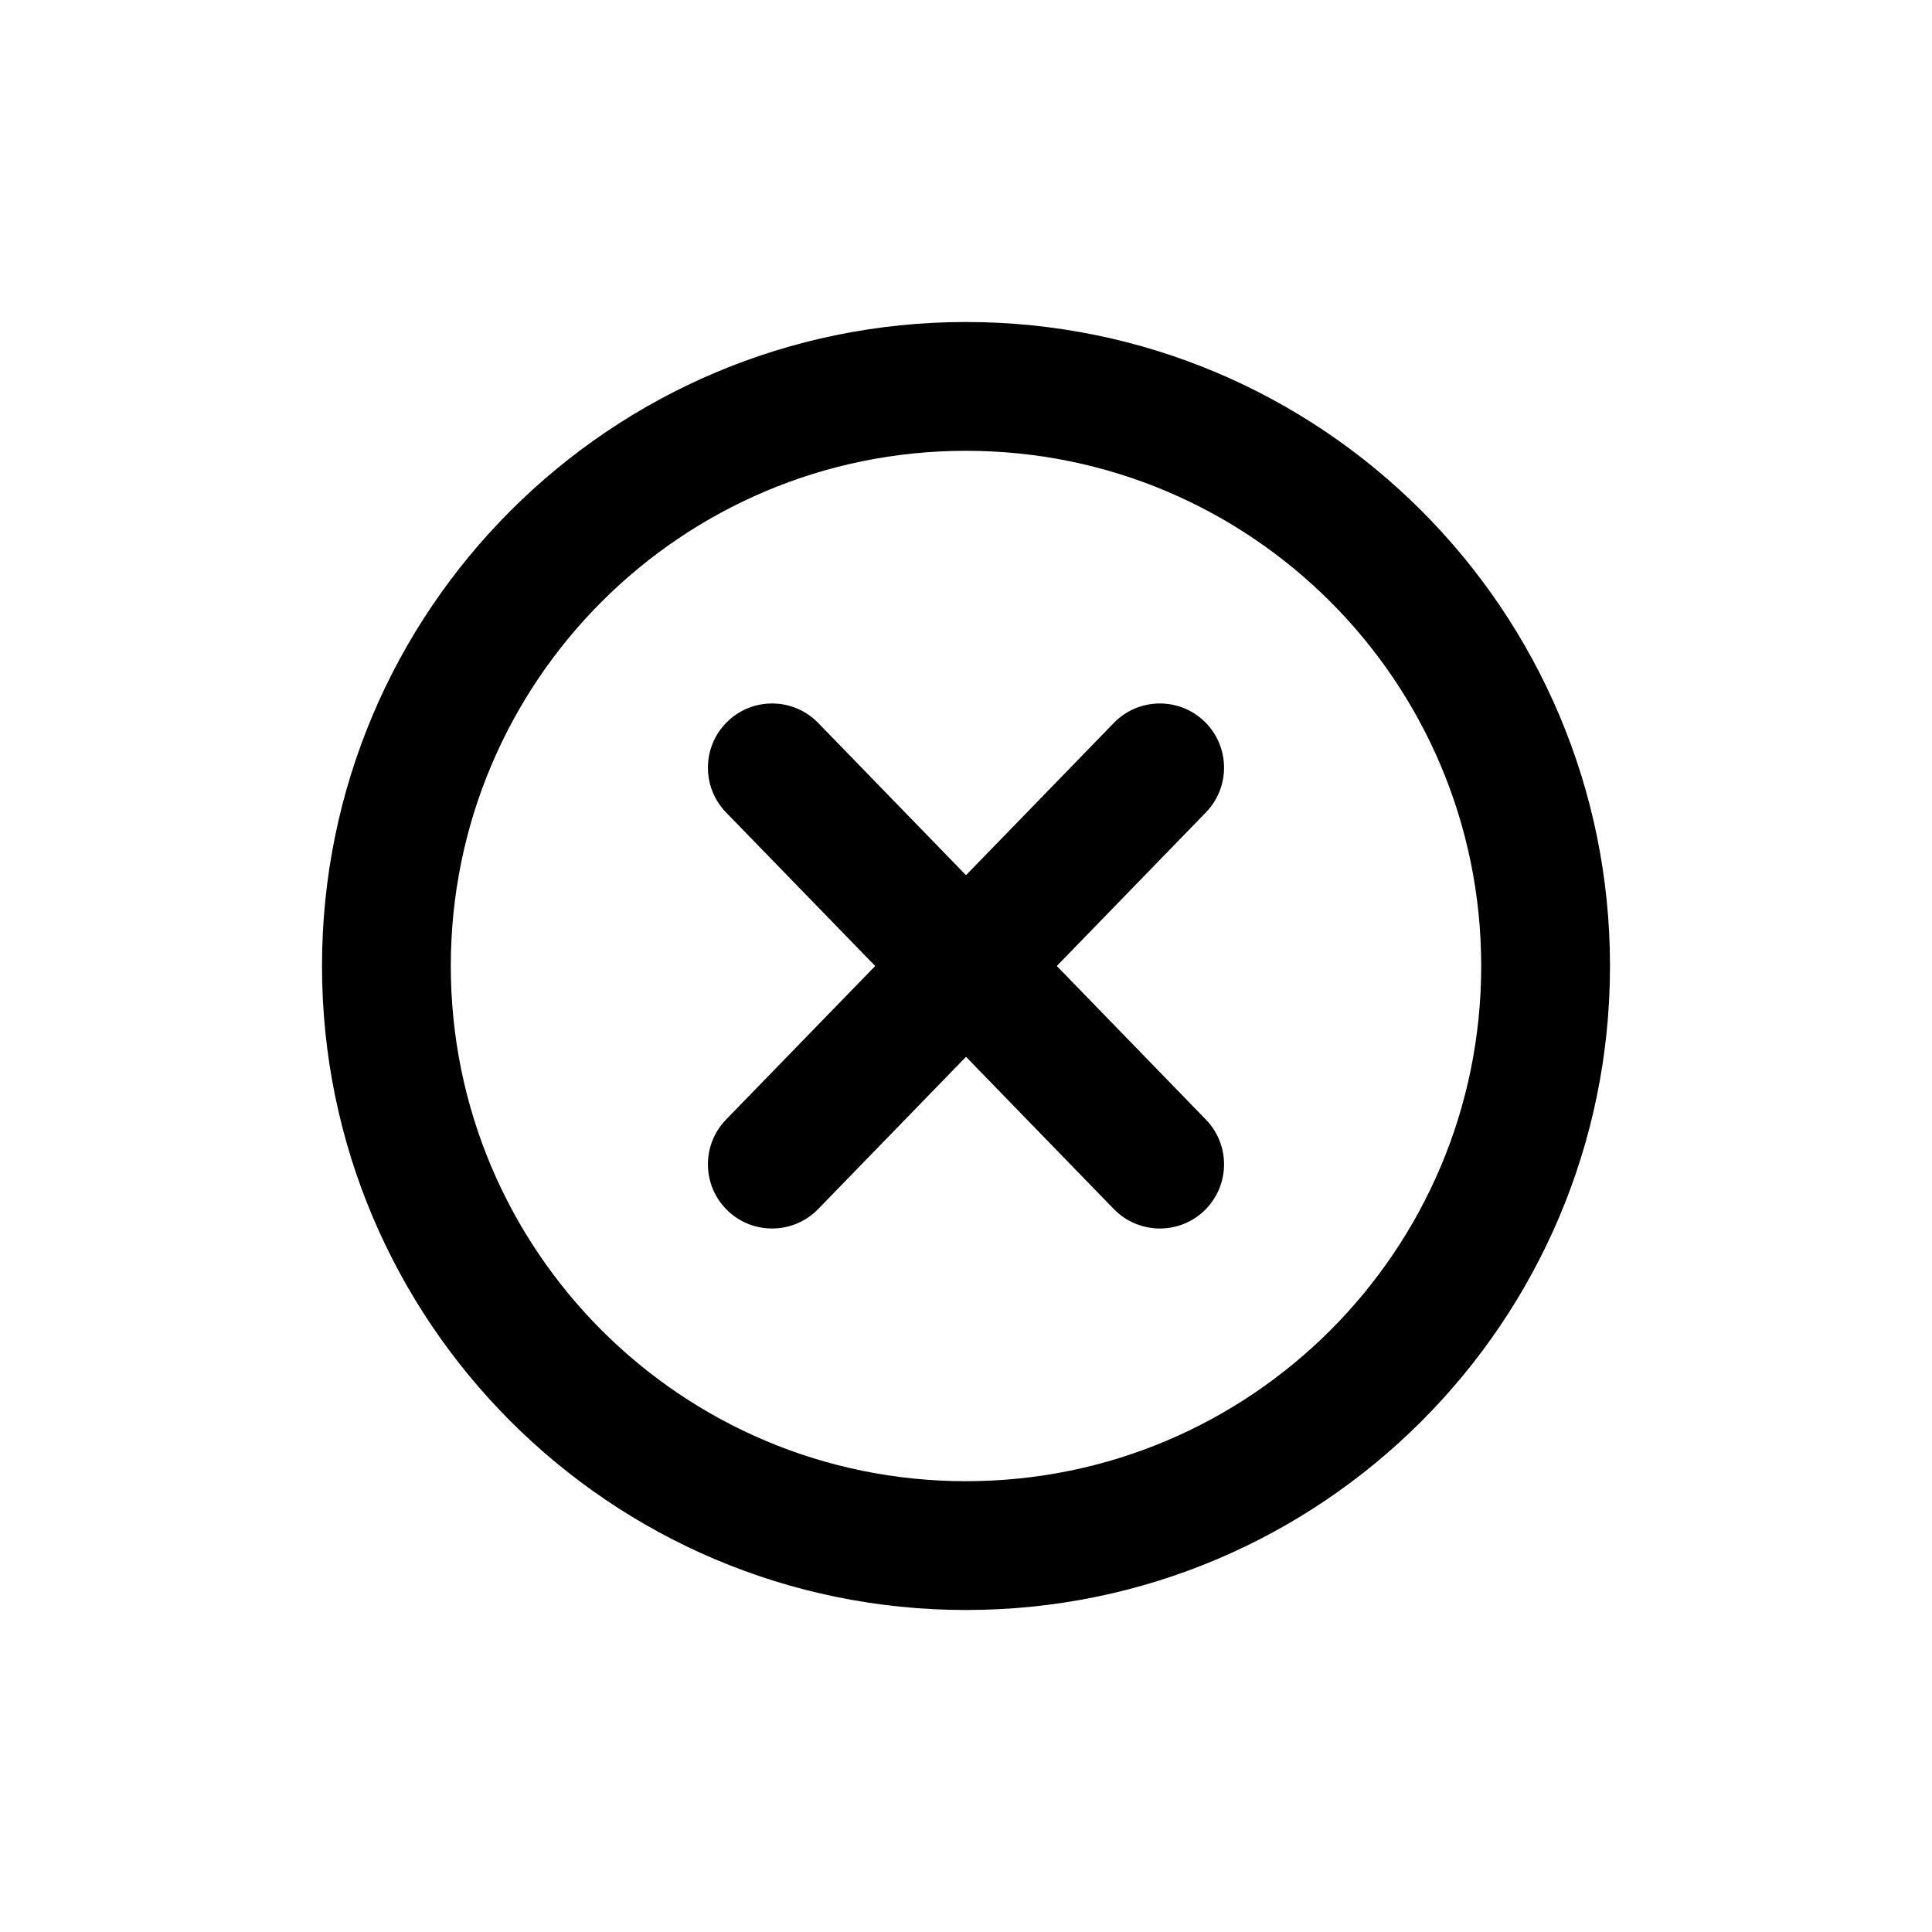
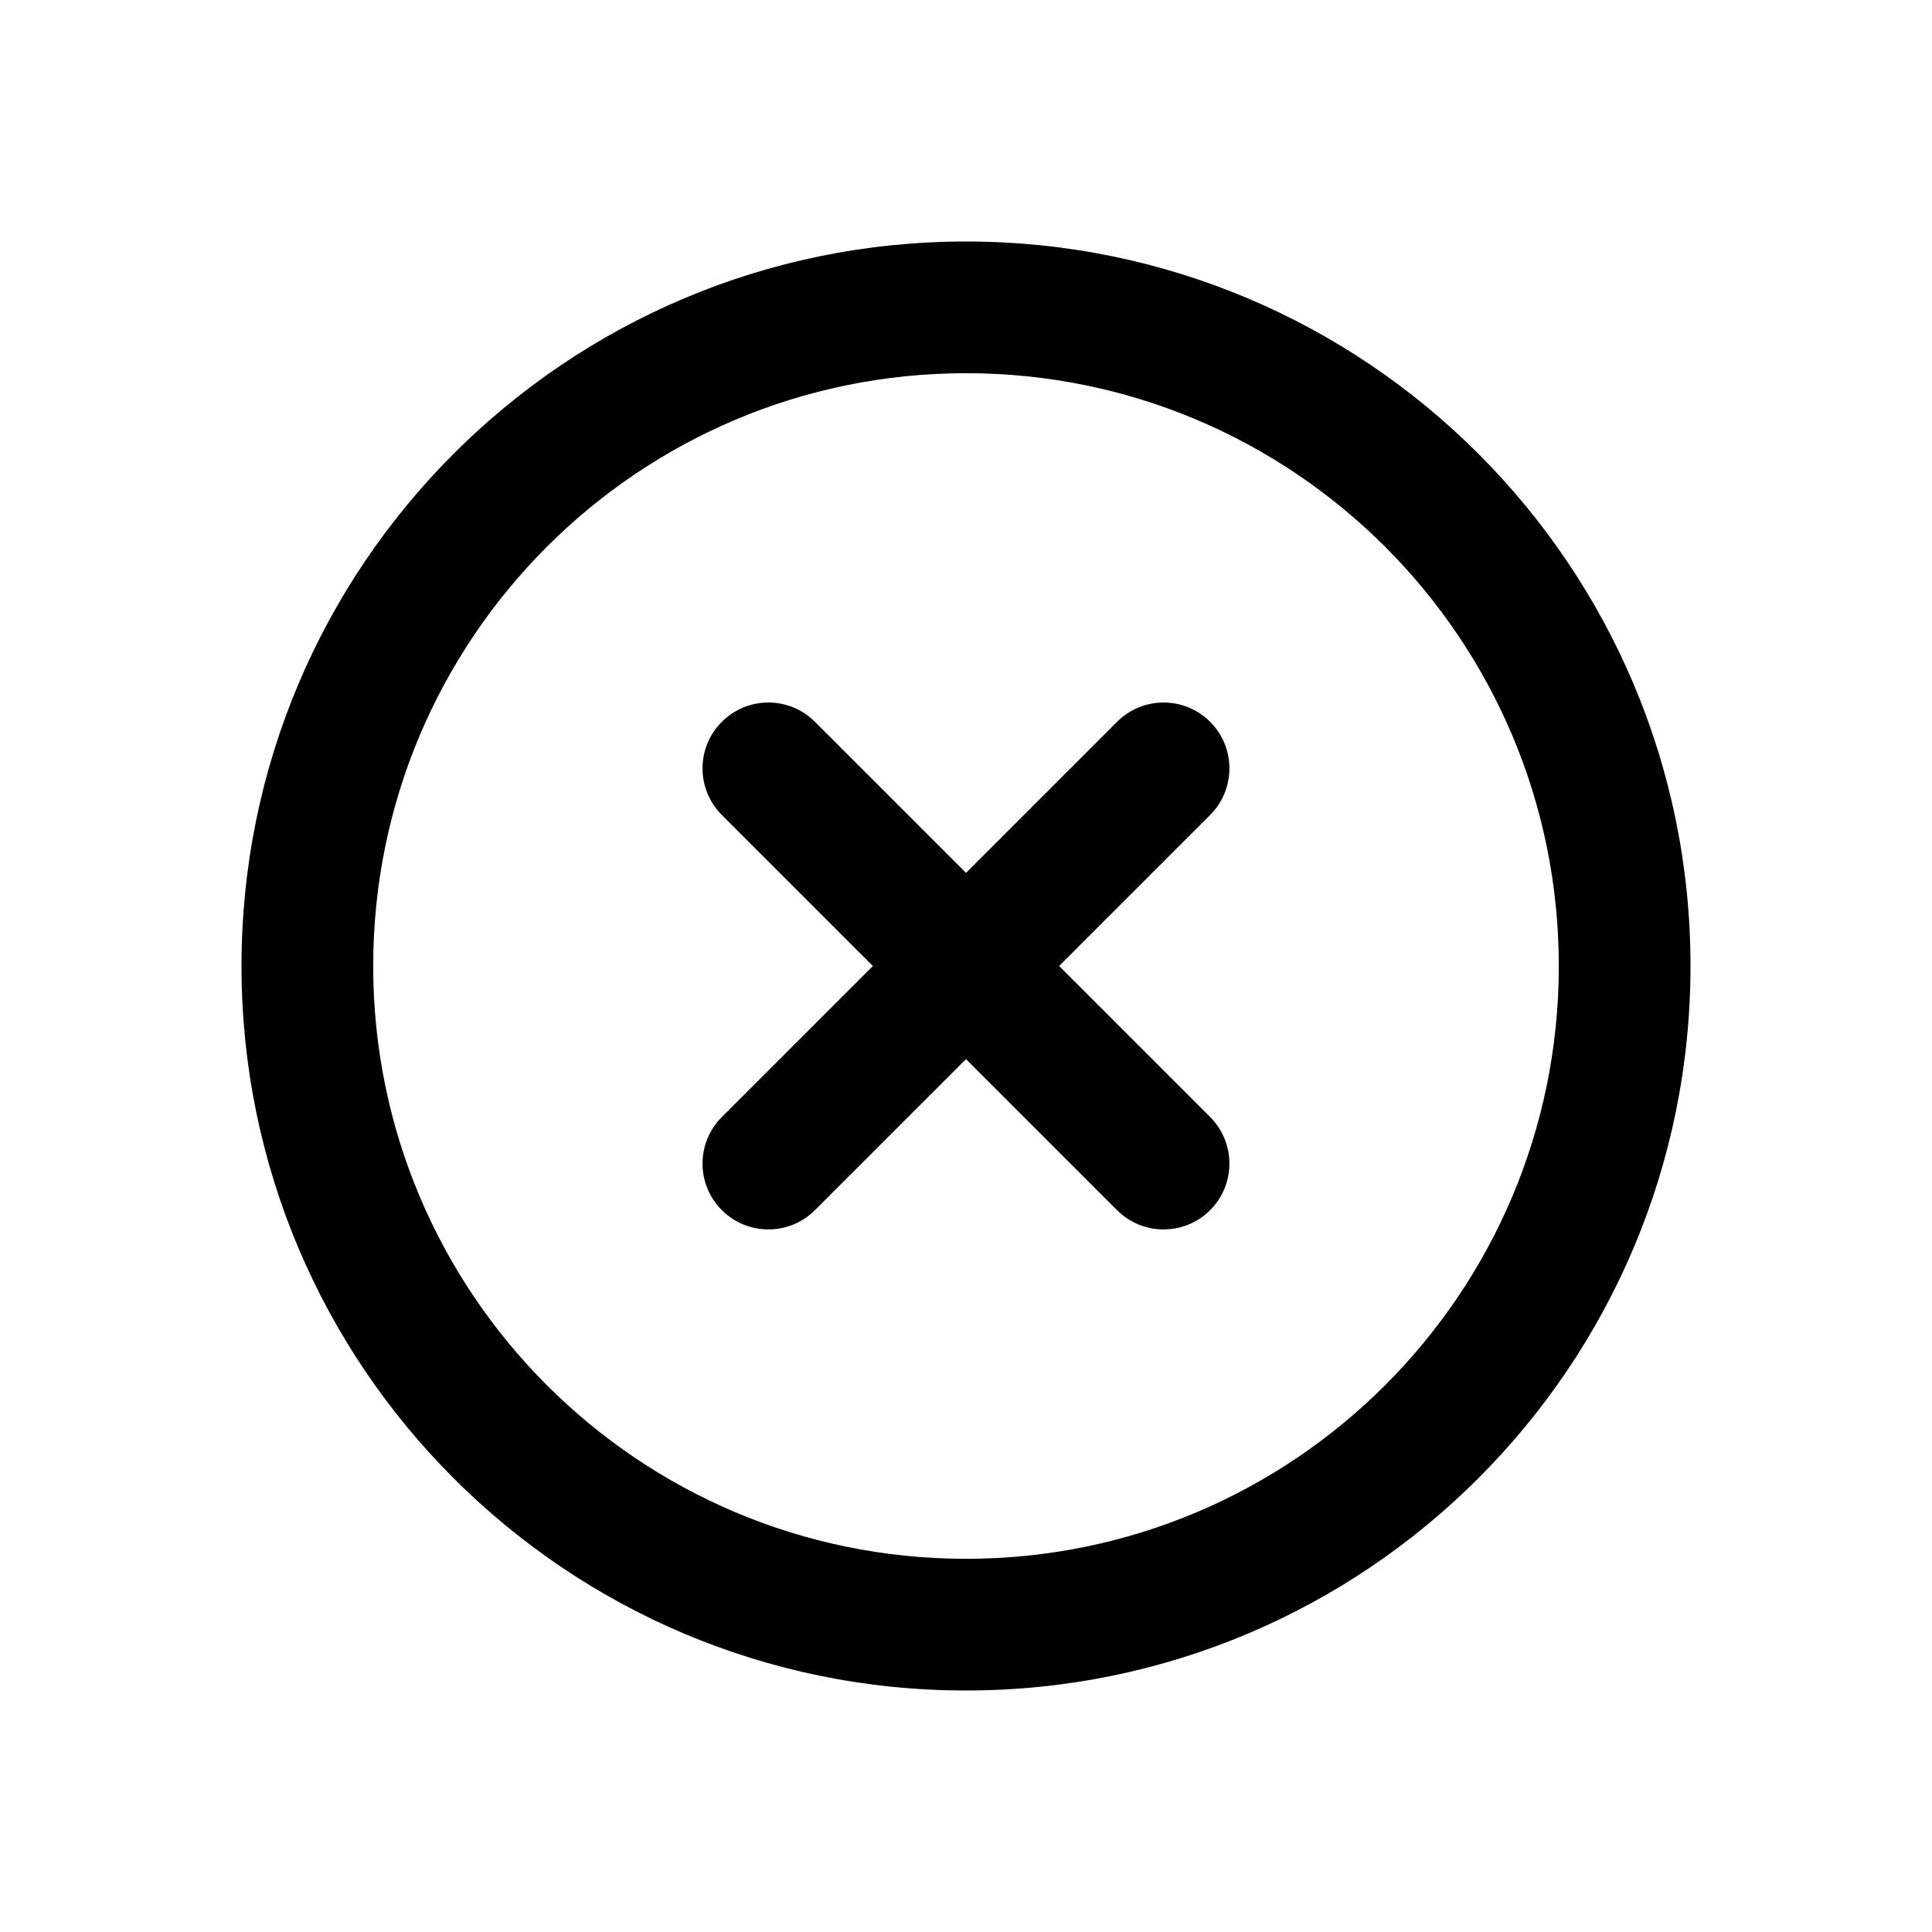
<svg xmlns="http://www.w3.org/2000/svg" width="24" height="24" viewBox="0 0 24 24" fill="none">
-   <path d="M13.836 8.981C14.146 8.661 14.658 8.658 14.972 8.972C15.28 9.281 15.284 9.779 14.98 10.092L13.128 12L14.98 13.908C15.284 14.221 15.28 14.719 14.972 15.028C14.658 15.342 14.146 15.338 13.836 15.019L12 13.128L10.164 15.019C9.854 15.338 9.342 15.342 9.028 15.028C8.719 14.719 8.716 14.221 9.019 13.908L10.872 12L9.019 10.092C8.716 9.779 8.719 9.281 9.028 8.972C9.342 8.658 9.854 8.661 10.164 8.981L12 10.872L13.836 8.981Z" fill="currentColor" />
-   <path fill-rule="evenodd" clip-rule="evenodd" d="M20 12C20 16.418 16.418 20 12 20C7.582 20 4 16.418 4 12C4 7.582 7.582 4 12 4C16.418 4 20 7.582 20 12ZM18.4 12C18.4 15.535 15.535 18.4 12 18.4C8.465 18.4 5.6 15.535 5.6 12C5.6 8.465 8.465 5.6 12 5.6C15.535 5.6 18.4 8.465 18.4 12Z" fill="currentColor" />
+   <path d="M19.364 12C19.364 7.933 16.067 4.636 12 4.636C7.933 4.636 4.636 7.933 4.636 12C4.636 16.067 7.933 19.364 12 19.364C16.067 19.364 19.364 16.067 19.364 12ZM13.876 8.967C14.196 8.647 14.713 8.647 15.033 8.967C15.352 9.286 15.352 9.804 15.033 10.124L13.157 12L15.033 13.876C15.352 14.196 15.352 14.713 15.033 15.033C14.713 15.352 14.196 15.352 13.876 15.033L12 13.157L10.124 15.033C9.804 15.352 9.286 15.352 8.967 15.033C8.647 14.713 8.647 14.196 8.967 13.876L10.843 12L8.967 10.124C8.647 9.804 8.647 9.286 8.967 8.967C9.286 8.647 9.804 8.647 10.124 8.967L12 10.843L13.876 8.967ZM21 12C21 16.971 16.971 21 12 21C7.029 21 3 16.971 3 12C3 7.029 7.029 3 12 3C16.971 3 21 7.029 21 12Z" fill="currentColor" />
</svg>
